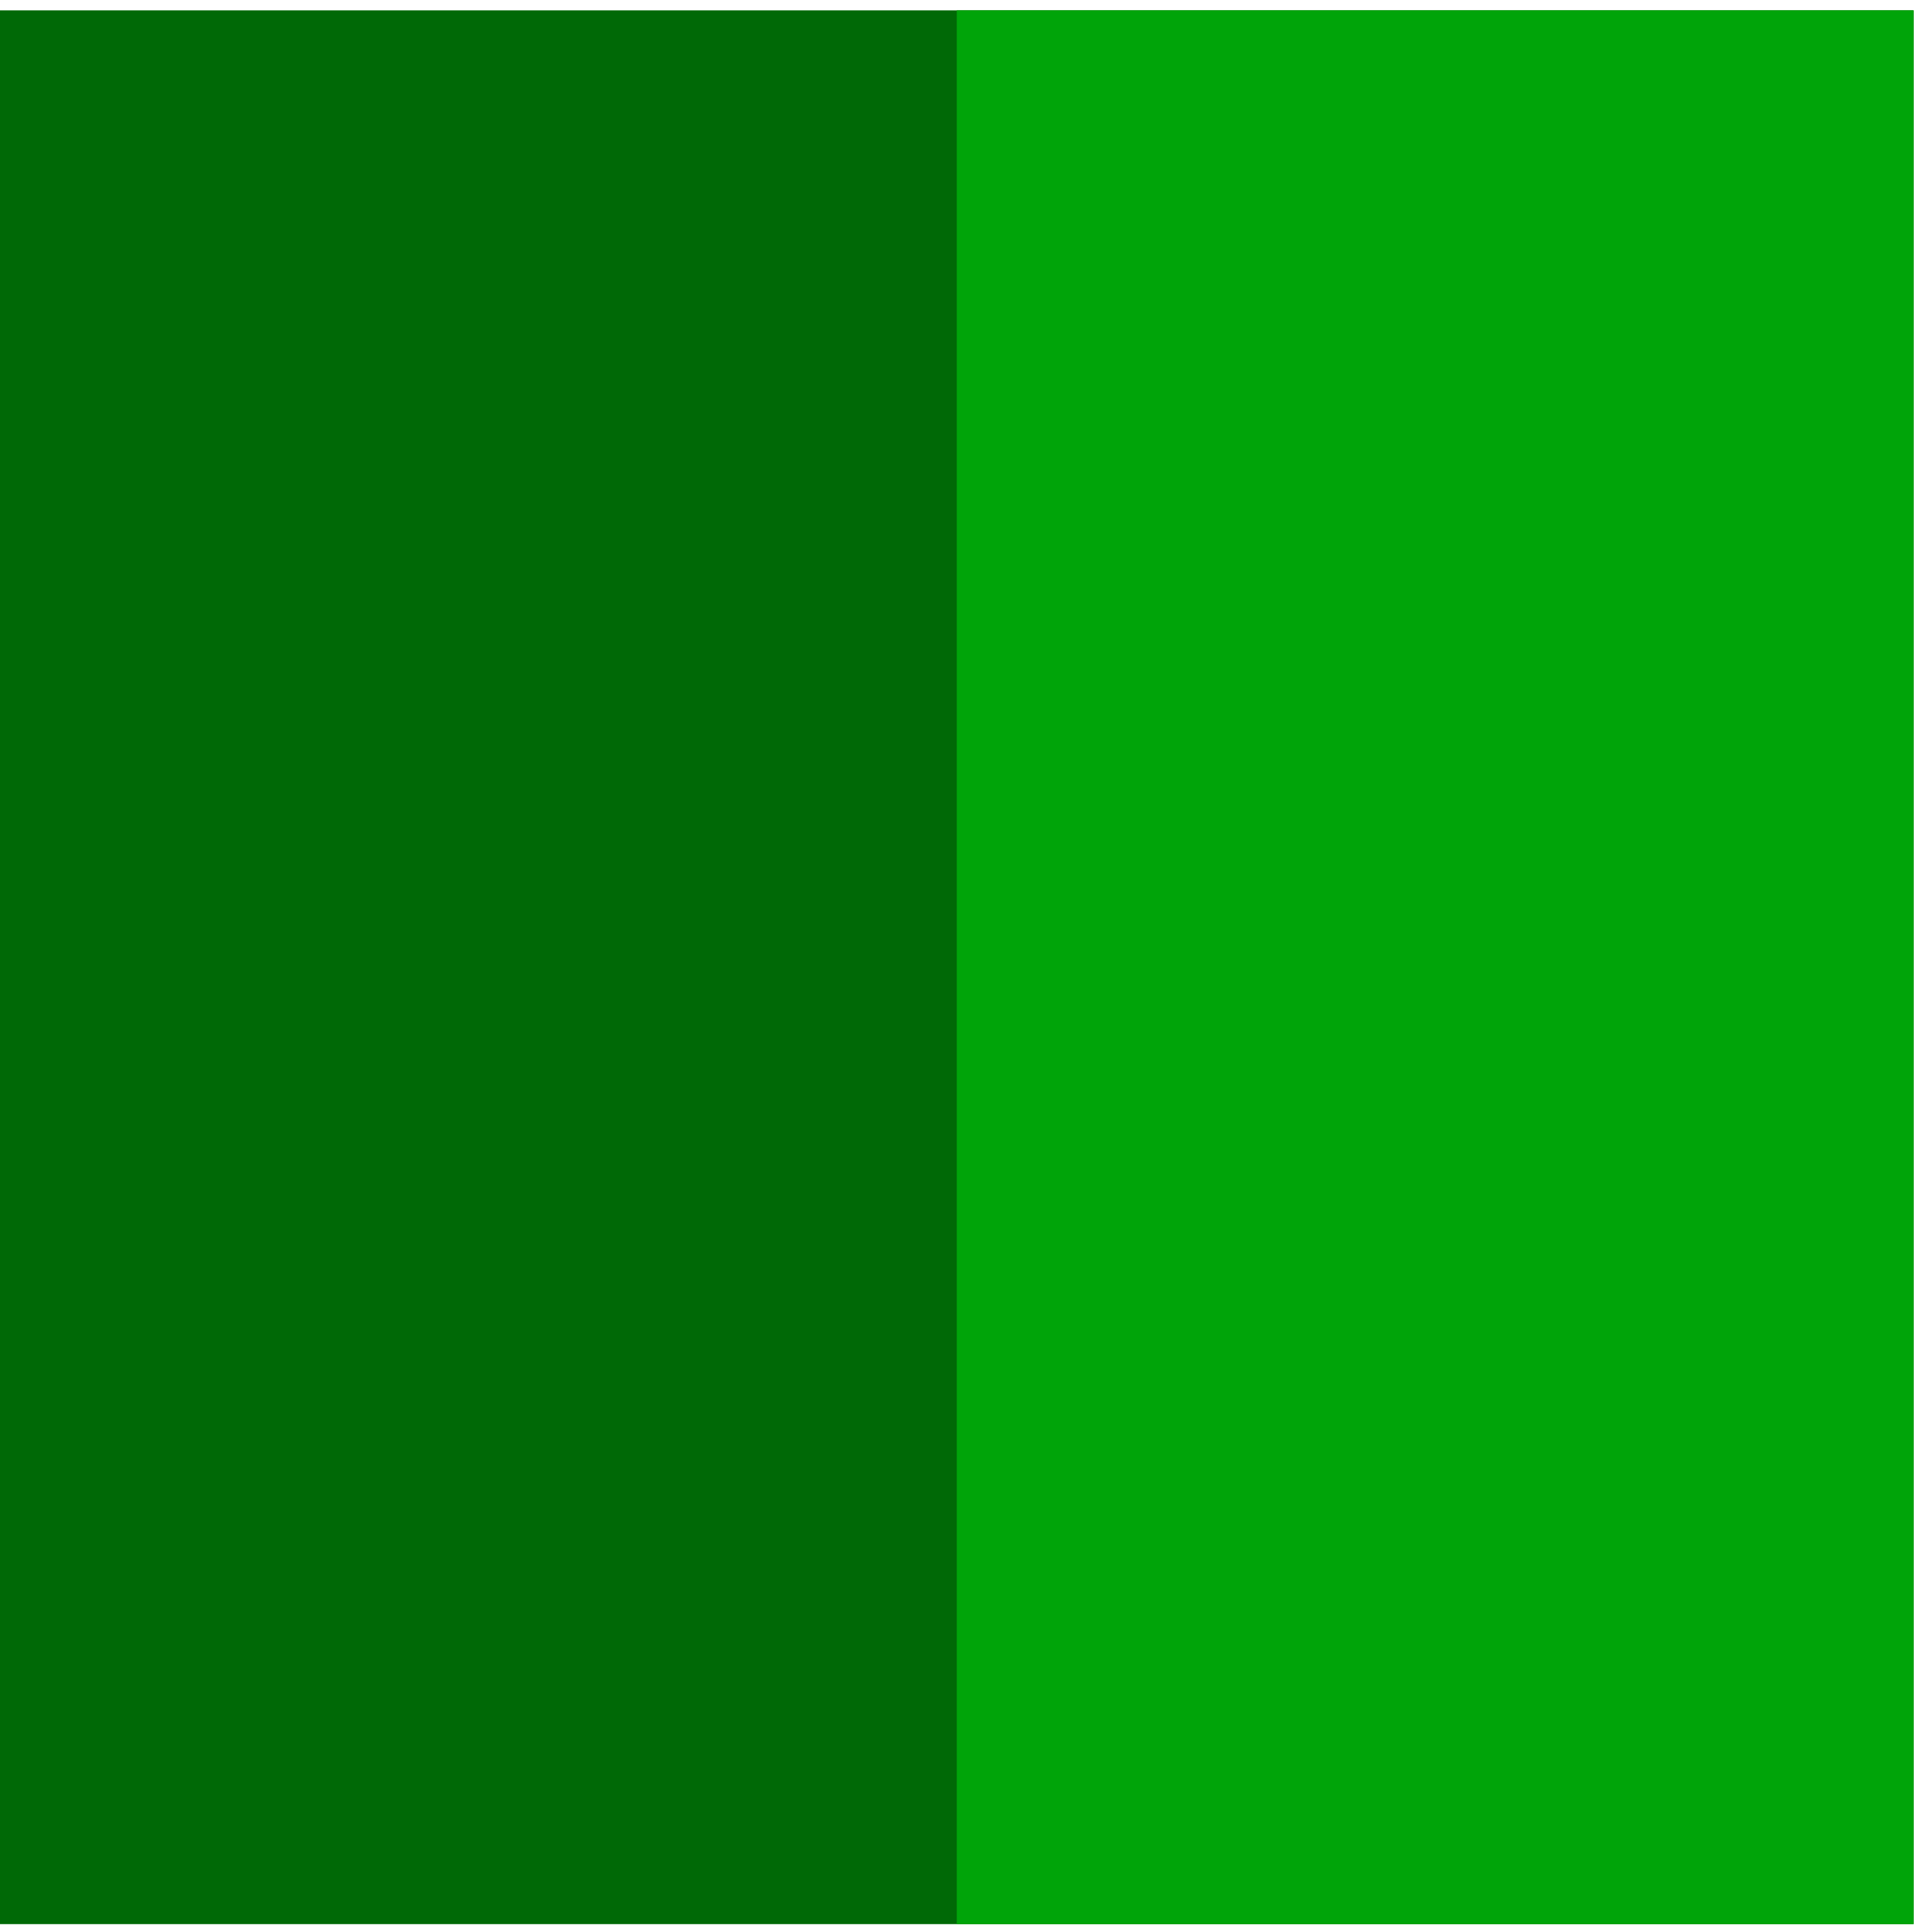
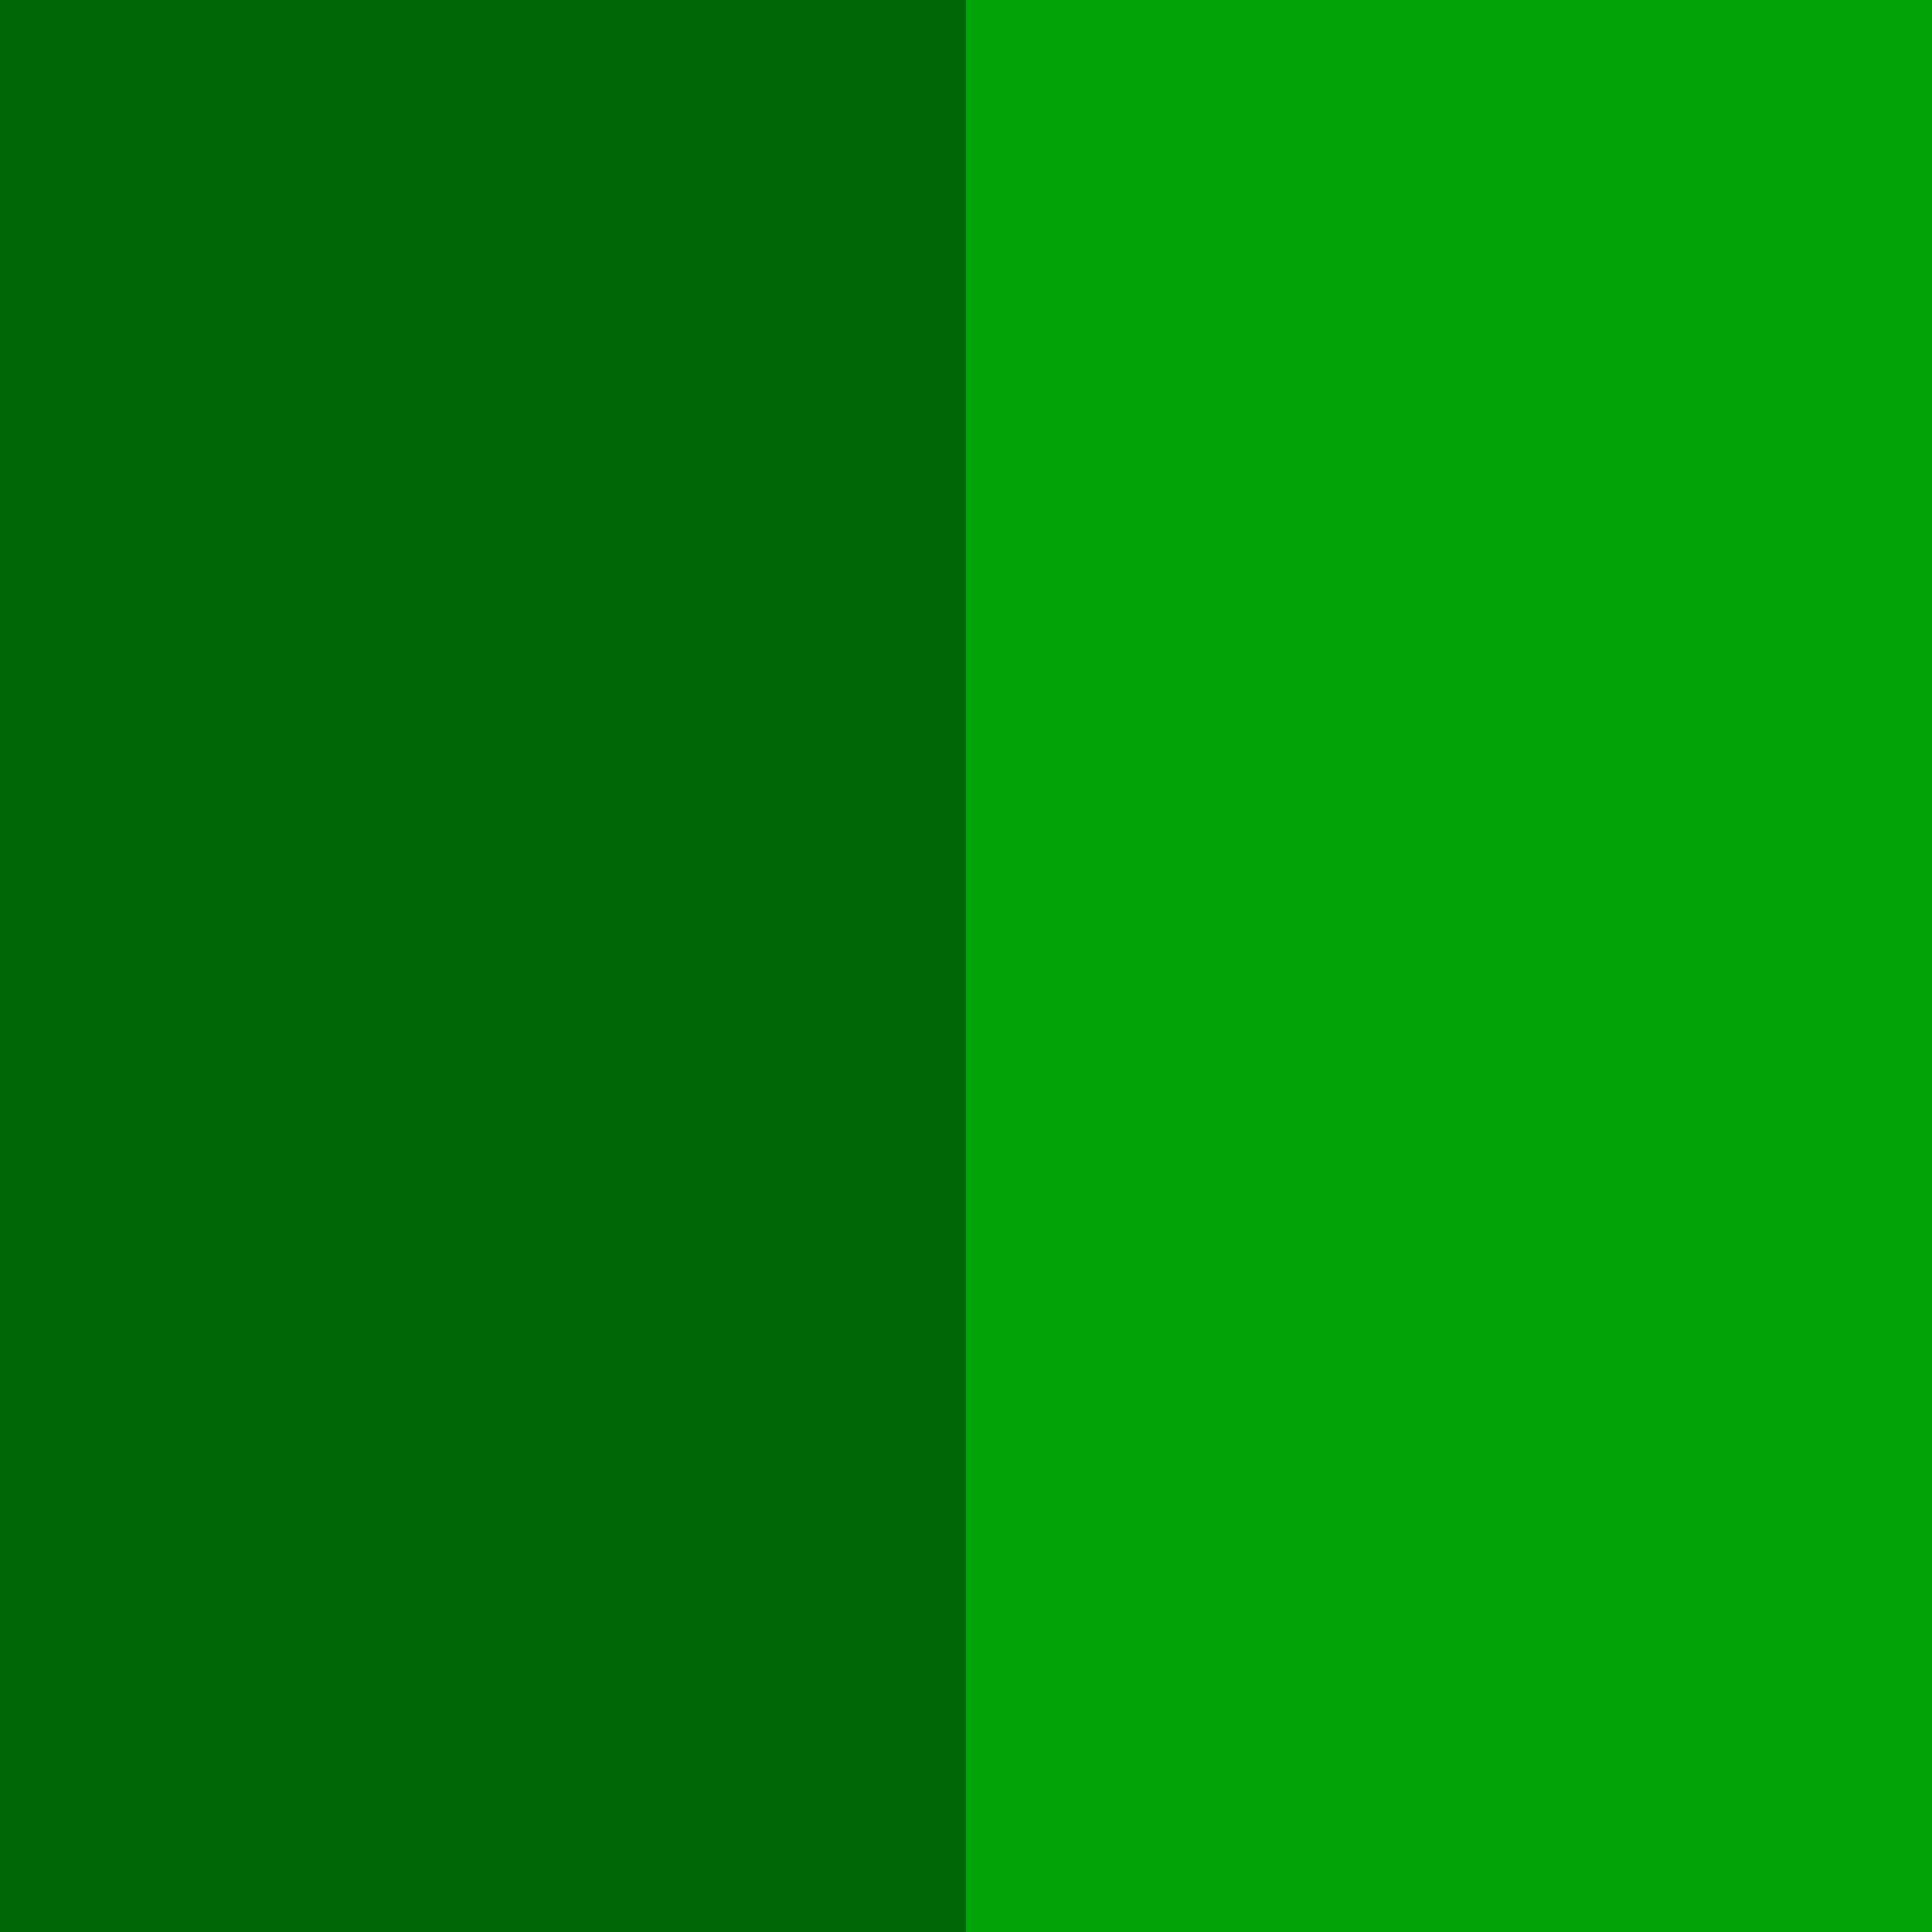
- <svg xmlns="http://www.w3.org/2000/svg" viewBox="0 0 105 106" fill-rule="evenodd" clip-rule="evenodd" stroke-linejoin="round" stroke-miterlimit="2">
-   <g transform="matrix(0 -1.05 1.05 0 0 105.567)">
-     <clipPath id="a">
-       <path d="M0 0h100v100H0z" />
-     </clipPath>
-     <g clip-path="url(#a)">
-       <path fill="#006906" d="M0 100V0h100v100z" />
-       <path fill="#00a409" d="M-0 100v-50h100v50z" />
-     </g>
+ <svg xmlns="http://www.w3.org/2000/svg" viewBox="0 0 100 100">
+   <g>
+     <rect stroke="null" height="100" width="50" y="0" x="0" fill="#006906" />
+     <rect stroke="null" height="100" width="50" y="0" x="50" fill="#00a409" />
  </g>
</svg>
